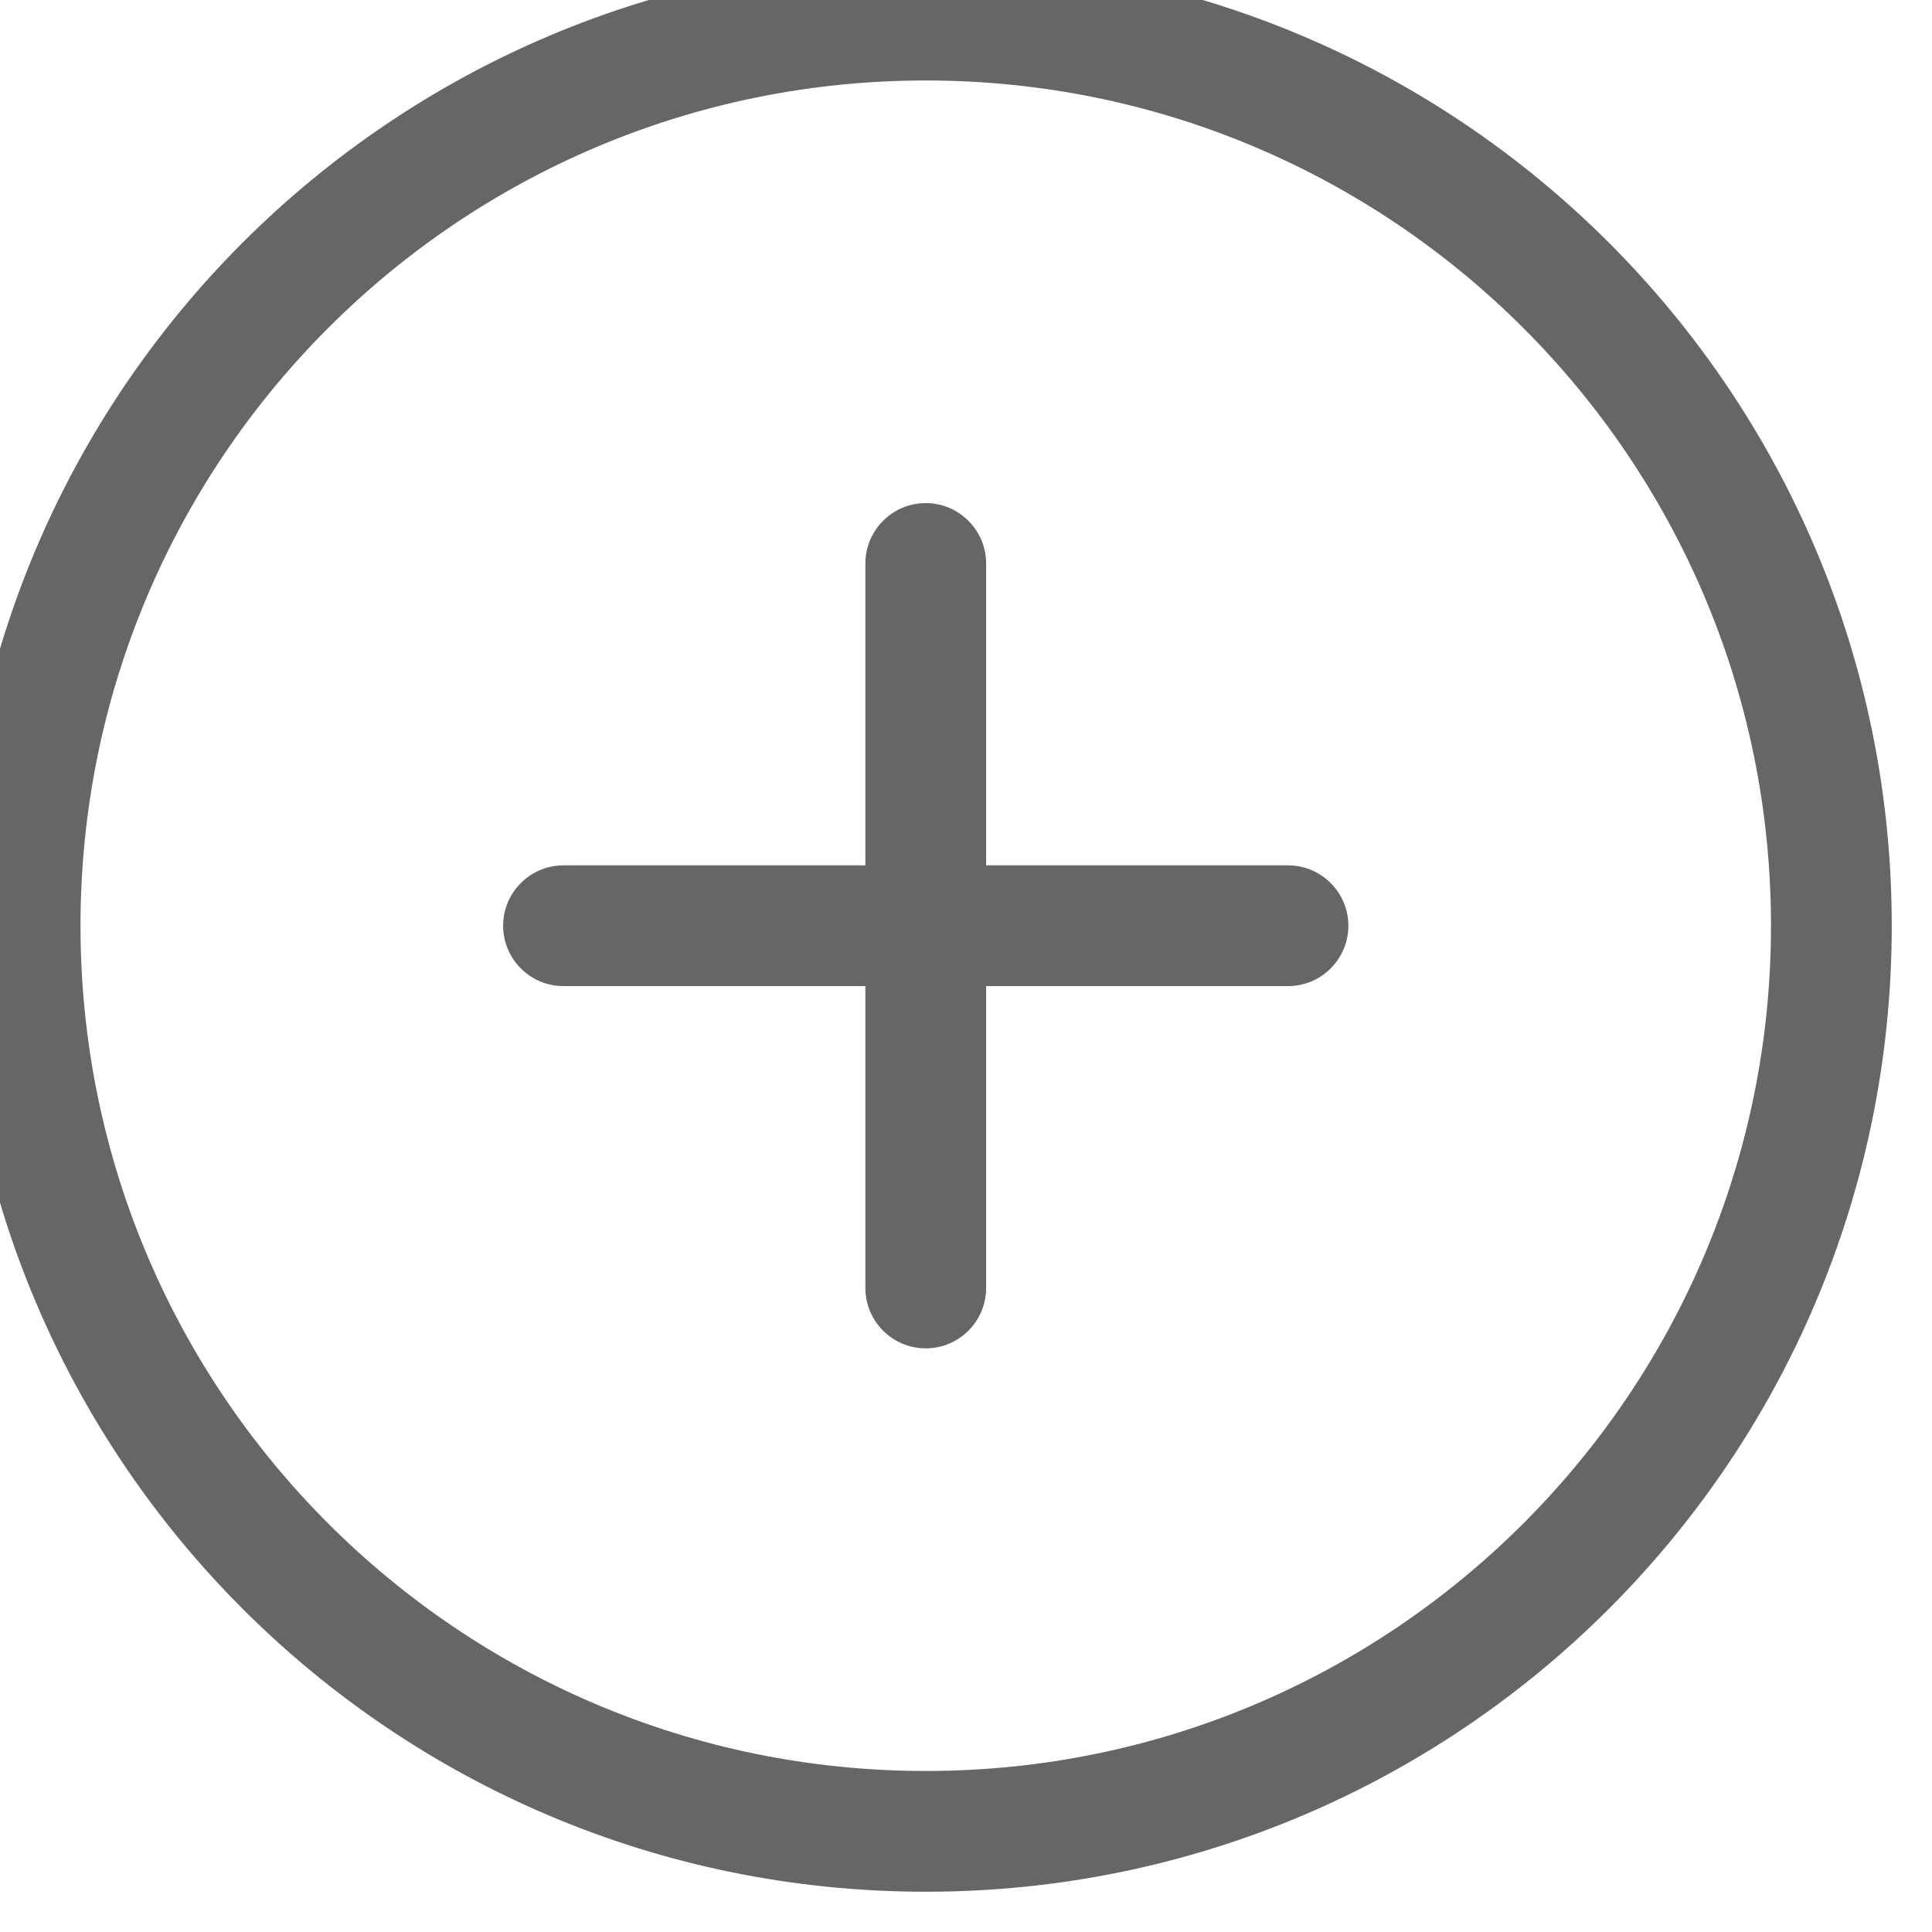
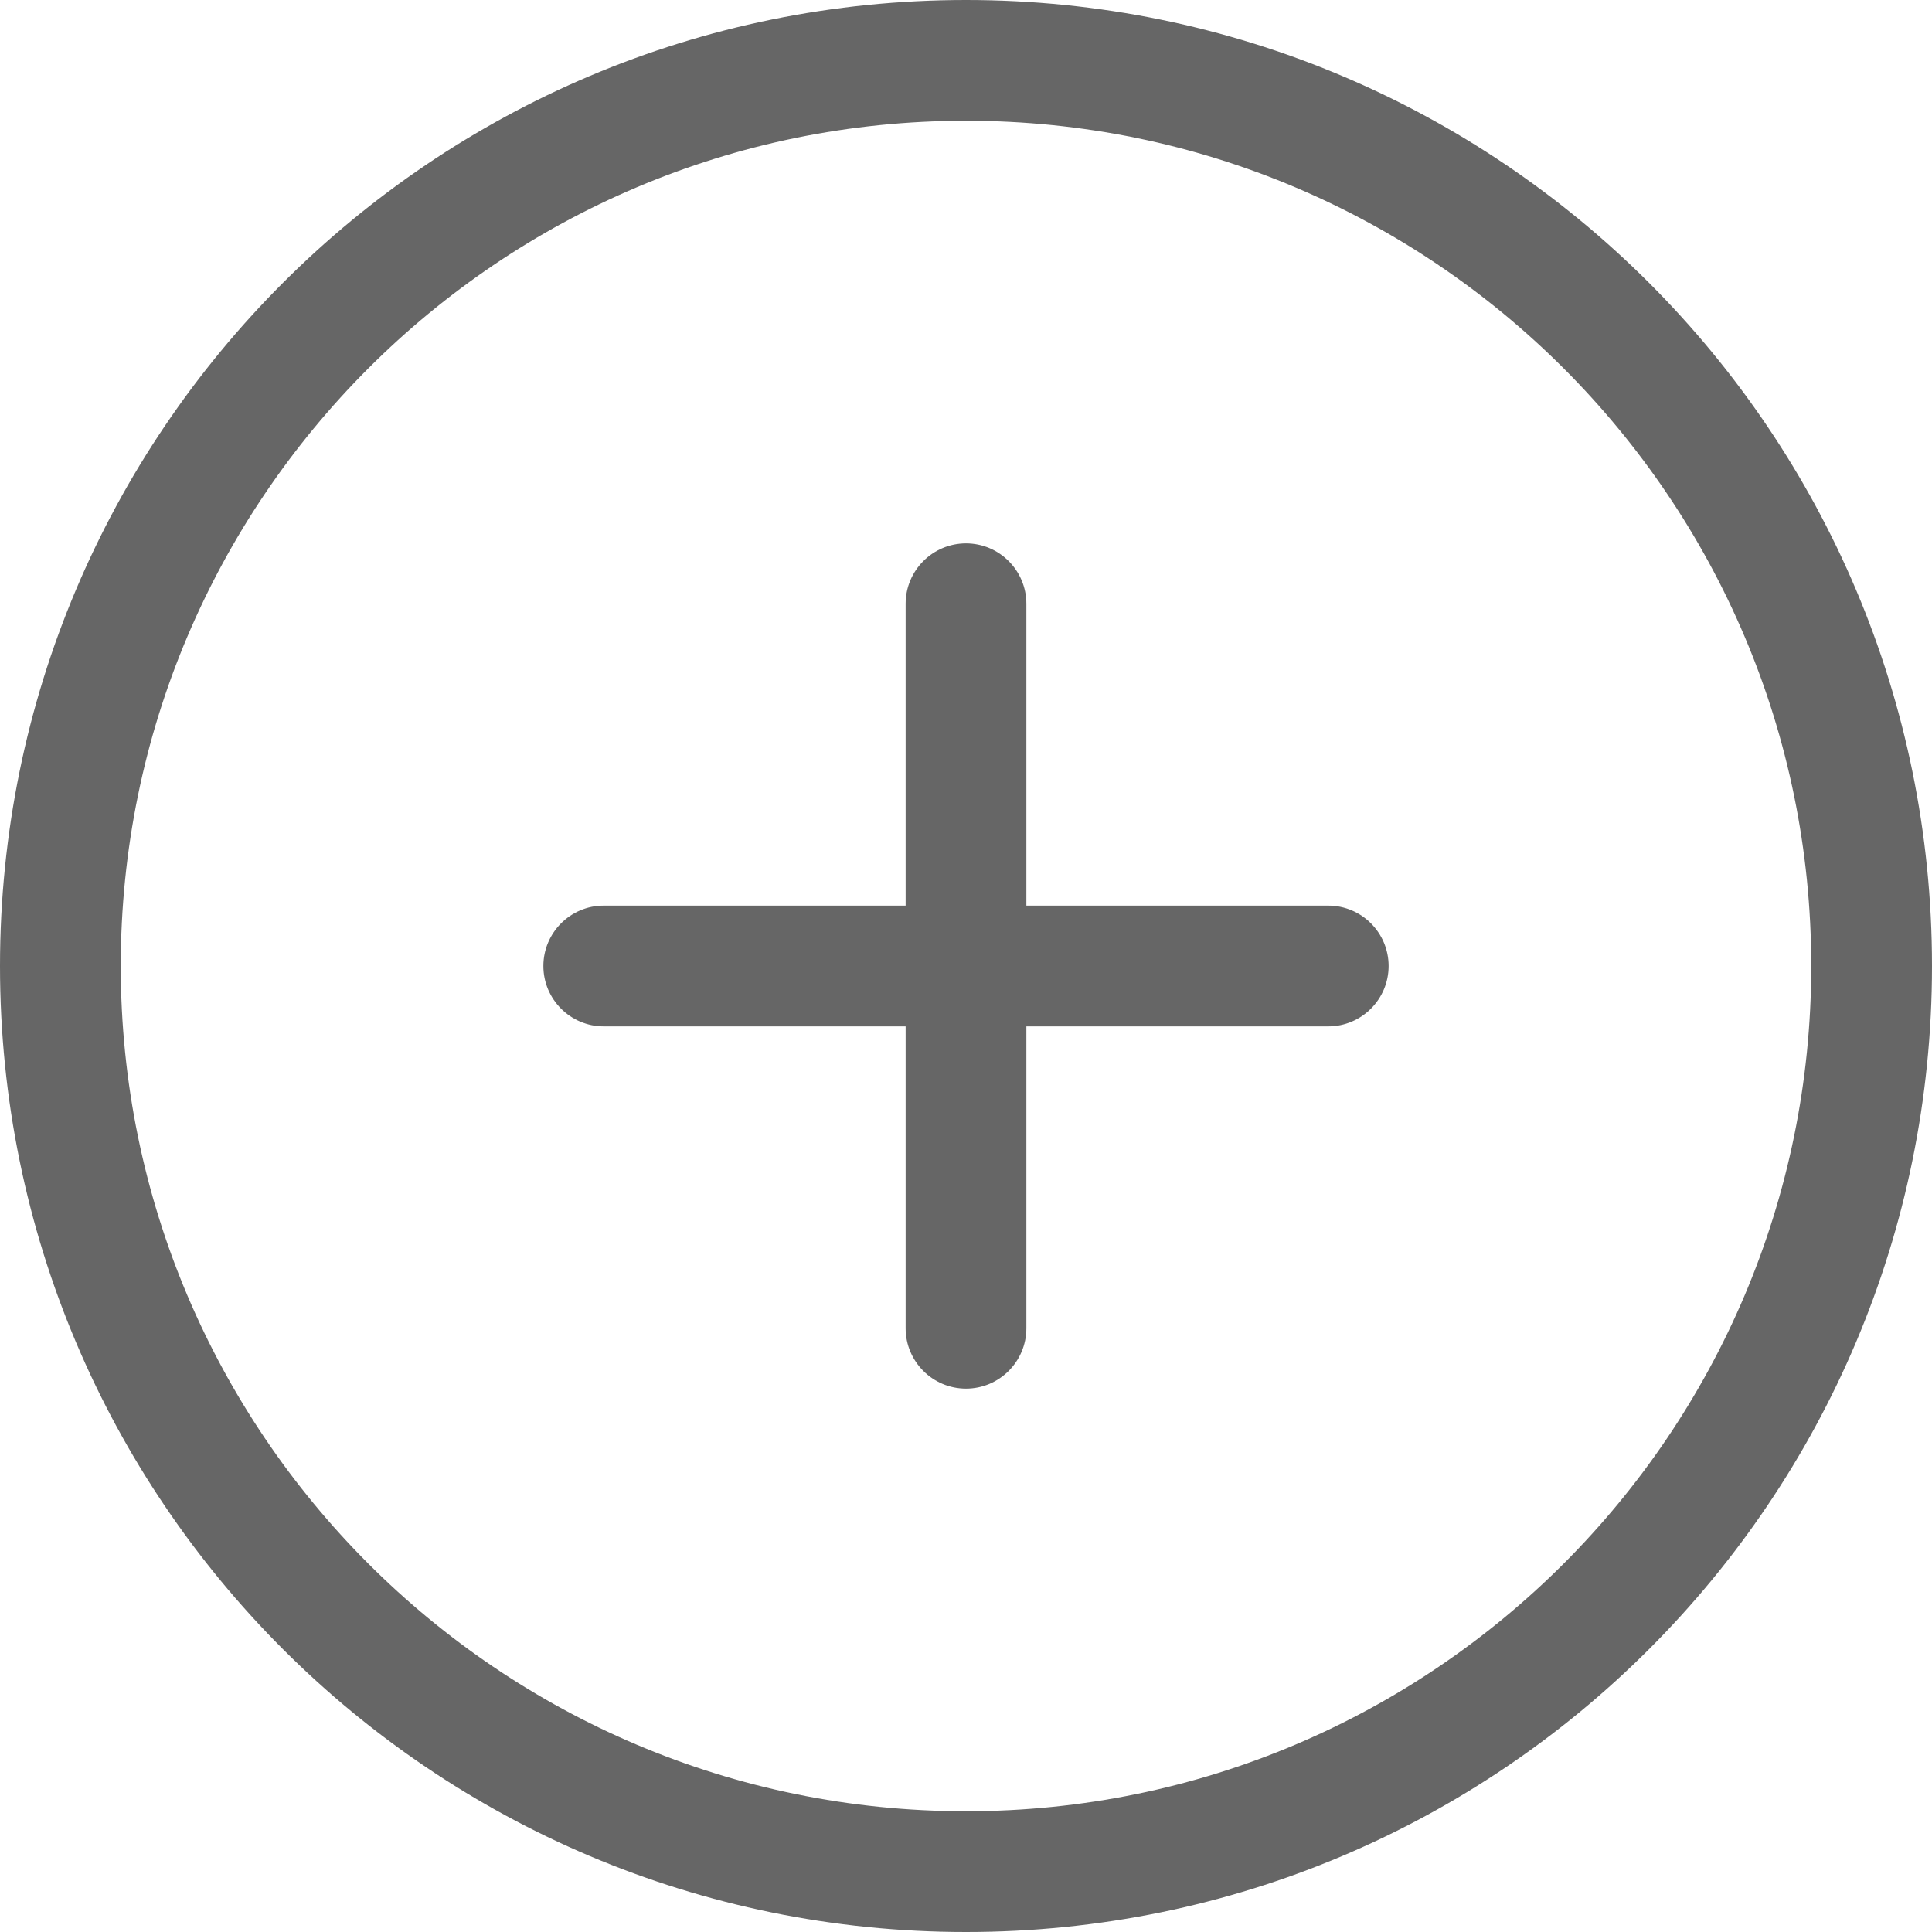
<svg xmlns="http://www.w3.org/2000/svg" width="32px" height="32px" viewBox="0 0 32 32" version="1.1">
  <defs />
  <g id="Page-1" stroke="none" stroke-width="1" fill="none" fill-rule="evenodd">
-     <g id="Icon-Set" transform="translate(-464.6667, -1087.667)" fill="#666666">
+     <g id="Icon-Set" transform="translate(-464, -1087)" fill="#666666">
      <path d="M480,1117 C472.268,1117 466,1110.73 466,1103 C466,1095.27 472.268,1089 480,1089 C487.732,1089 494,1095.27 494,1103 C494,1110.73 487.732,1117 480,1117 L480,1117 Z M480,1087 C471.163,1087 464,1094.16 464,1103 C464,1111.84 471.163,1119 480,1119 C488.837,1119 496,1111.84 496,1103 C496,1094.16 488.837,1087 480,1087 L480,1087 Z M486,1102 L481,1102 L481,1097 C481,1096.45 480.553,1096 480,1096 C479.447,1096 479,1096.45 479,1097 L479,1102 L474,1102 C473.447,1102 473,1102.45 473,1103 C473,1103.55 473.447,1104 474,1104 L479,1104 L479,1109 C479,1109.55 479.447,1110 480,1110 C480.553,1110 481,1109.55 481,1109 L481,1104 L486,1104 C486.553,1104 487,1103.55 487,1103 C487,1102.45 486.553,1102 486,1102 L486,1102 Z" id="plus-circle" />
    </g>
  </g>
</svg>
